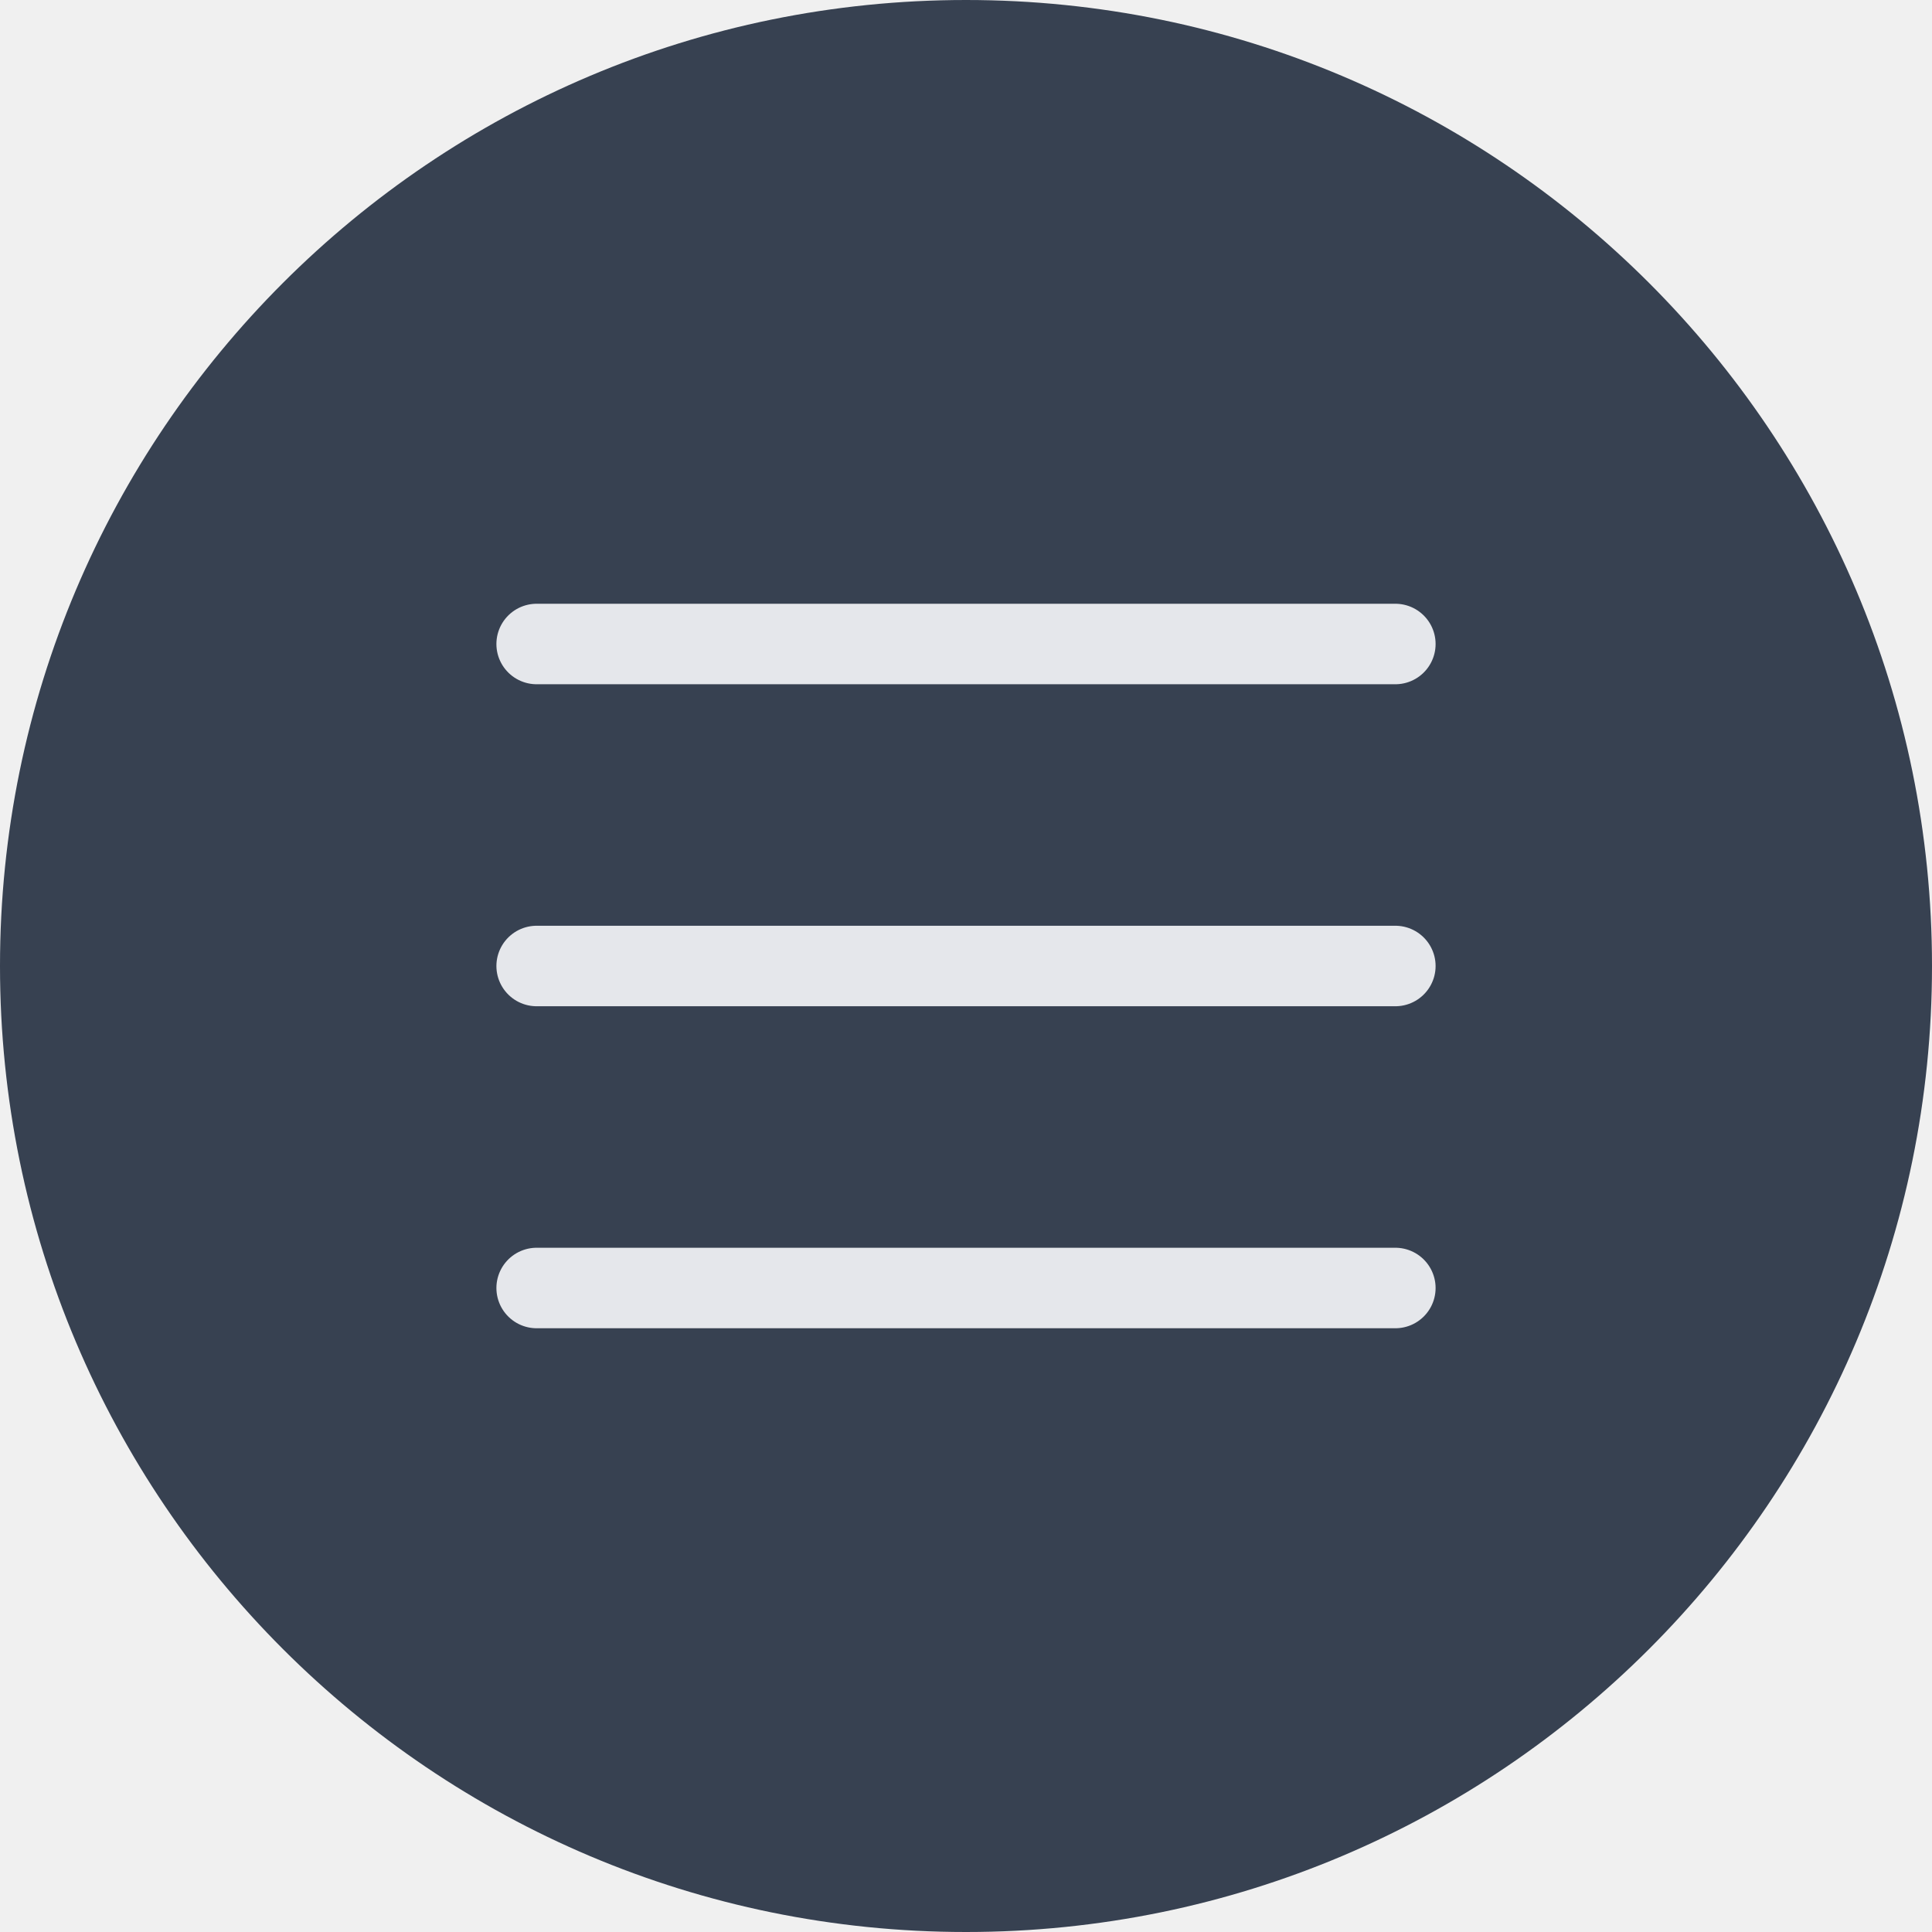
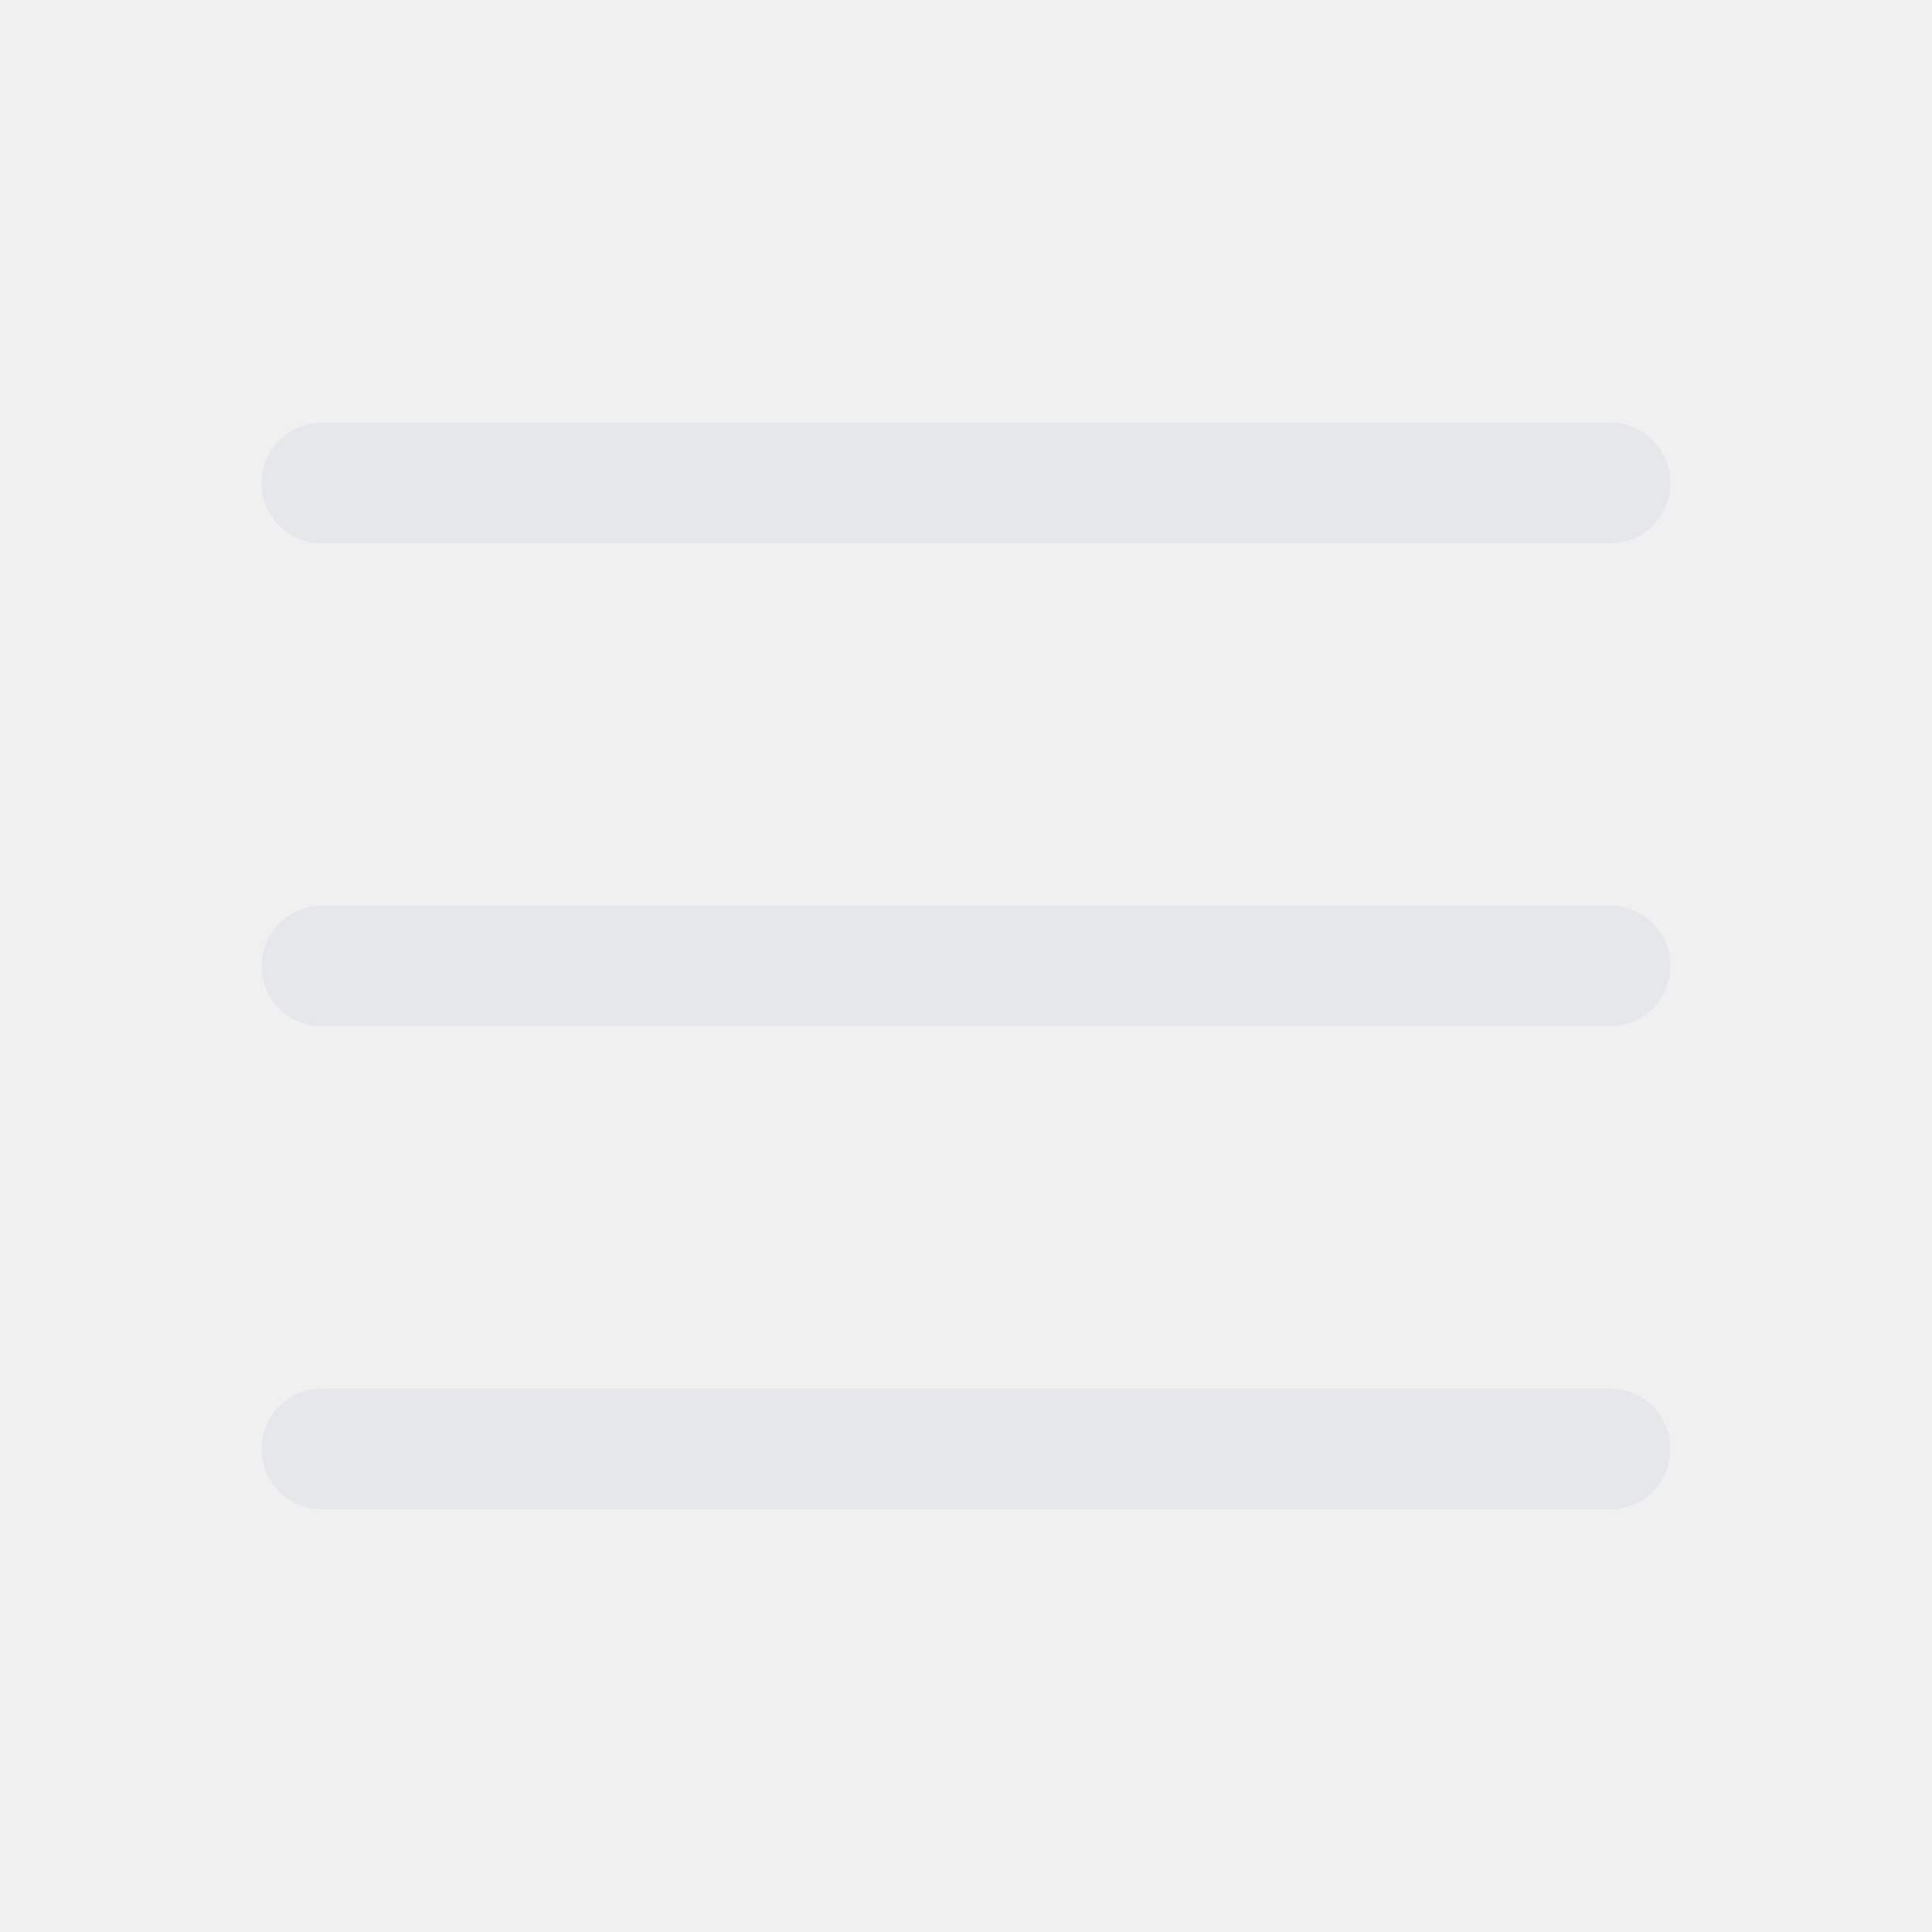
- <svg xmlns="http://www.w3.org/2000/svg" width="48" height="48" viewBox="0 0 48 48" fill="none">
-   <rect width="48" height="48" rx="24" fill="#374151" />
-   <g clip-path="url(#clip0_57_2071)">
-     <path d="M13.333 16H34.667" stroke="#E5E7EB" stroke-width="2" stroke-linecap="round" stroke-linejoin="round" />
-     <path d="M13.333 24H34.667" stroke="#E5E7EB" stroke-width="2" stroke-linecap="round" stroke-linejoin="round" />
-     <path d="M13.333 32H34.667" stroke="#E5E7EB" stroke-width="2" stroke-linecap="round" stroke-linejoin="round" />
+ <svg xmlns="http://www.w3.org/2000/svg" width="32" height="32" viewBox="0 0 32 32" fill="none">
+   <g clip-path="url(#clip0_57_2072)">
+     <path d="M5.333 8H26.667" stroke="#E5E7EB" stroke-width="2" stroke-linecap="round" stroke-linejoin="round" />
+     <path d="M5.333 16H26.667" stroke="#E5E7EB" stroke-width="2" stroke-linecap="round" stroke-linejoin="round" />
+     <path d="M5.333 24H26.667" stroke="#E5E7EB" stroke-width="2" stroke-linecap="round" stroke-linejoin="round" />
  </g>
  <defs>
-     <clipPath id="clip0_57_2071">
-       <rect width="32" height="32" fill="white" transform="translate(8 8)" />
+     <clipPath id="clip0_57_2072">
+       <rect width="32" height="32" fill="white" />
    </clipPath>
  </defs>
</svg>
